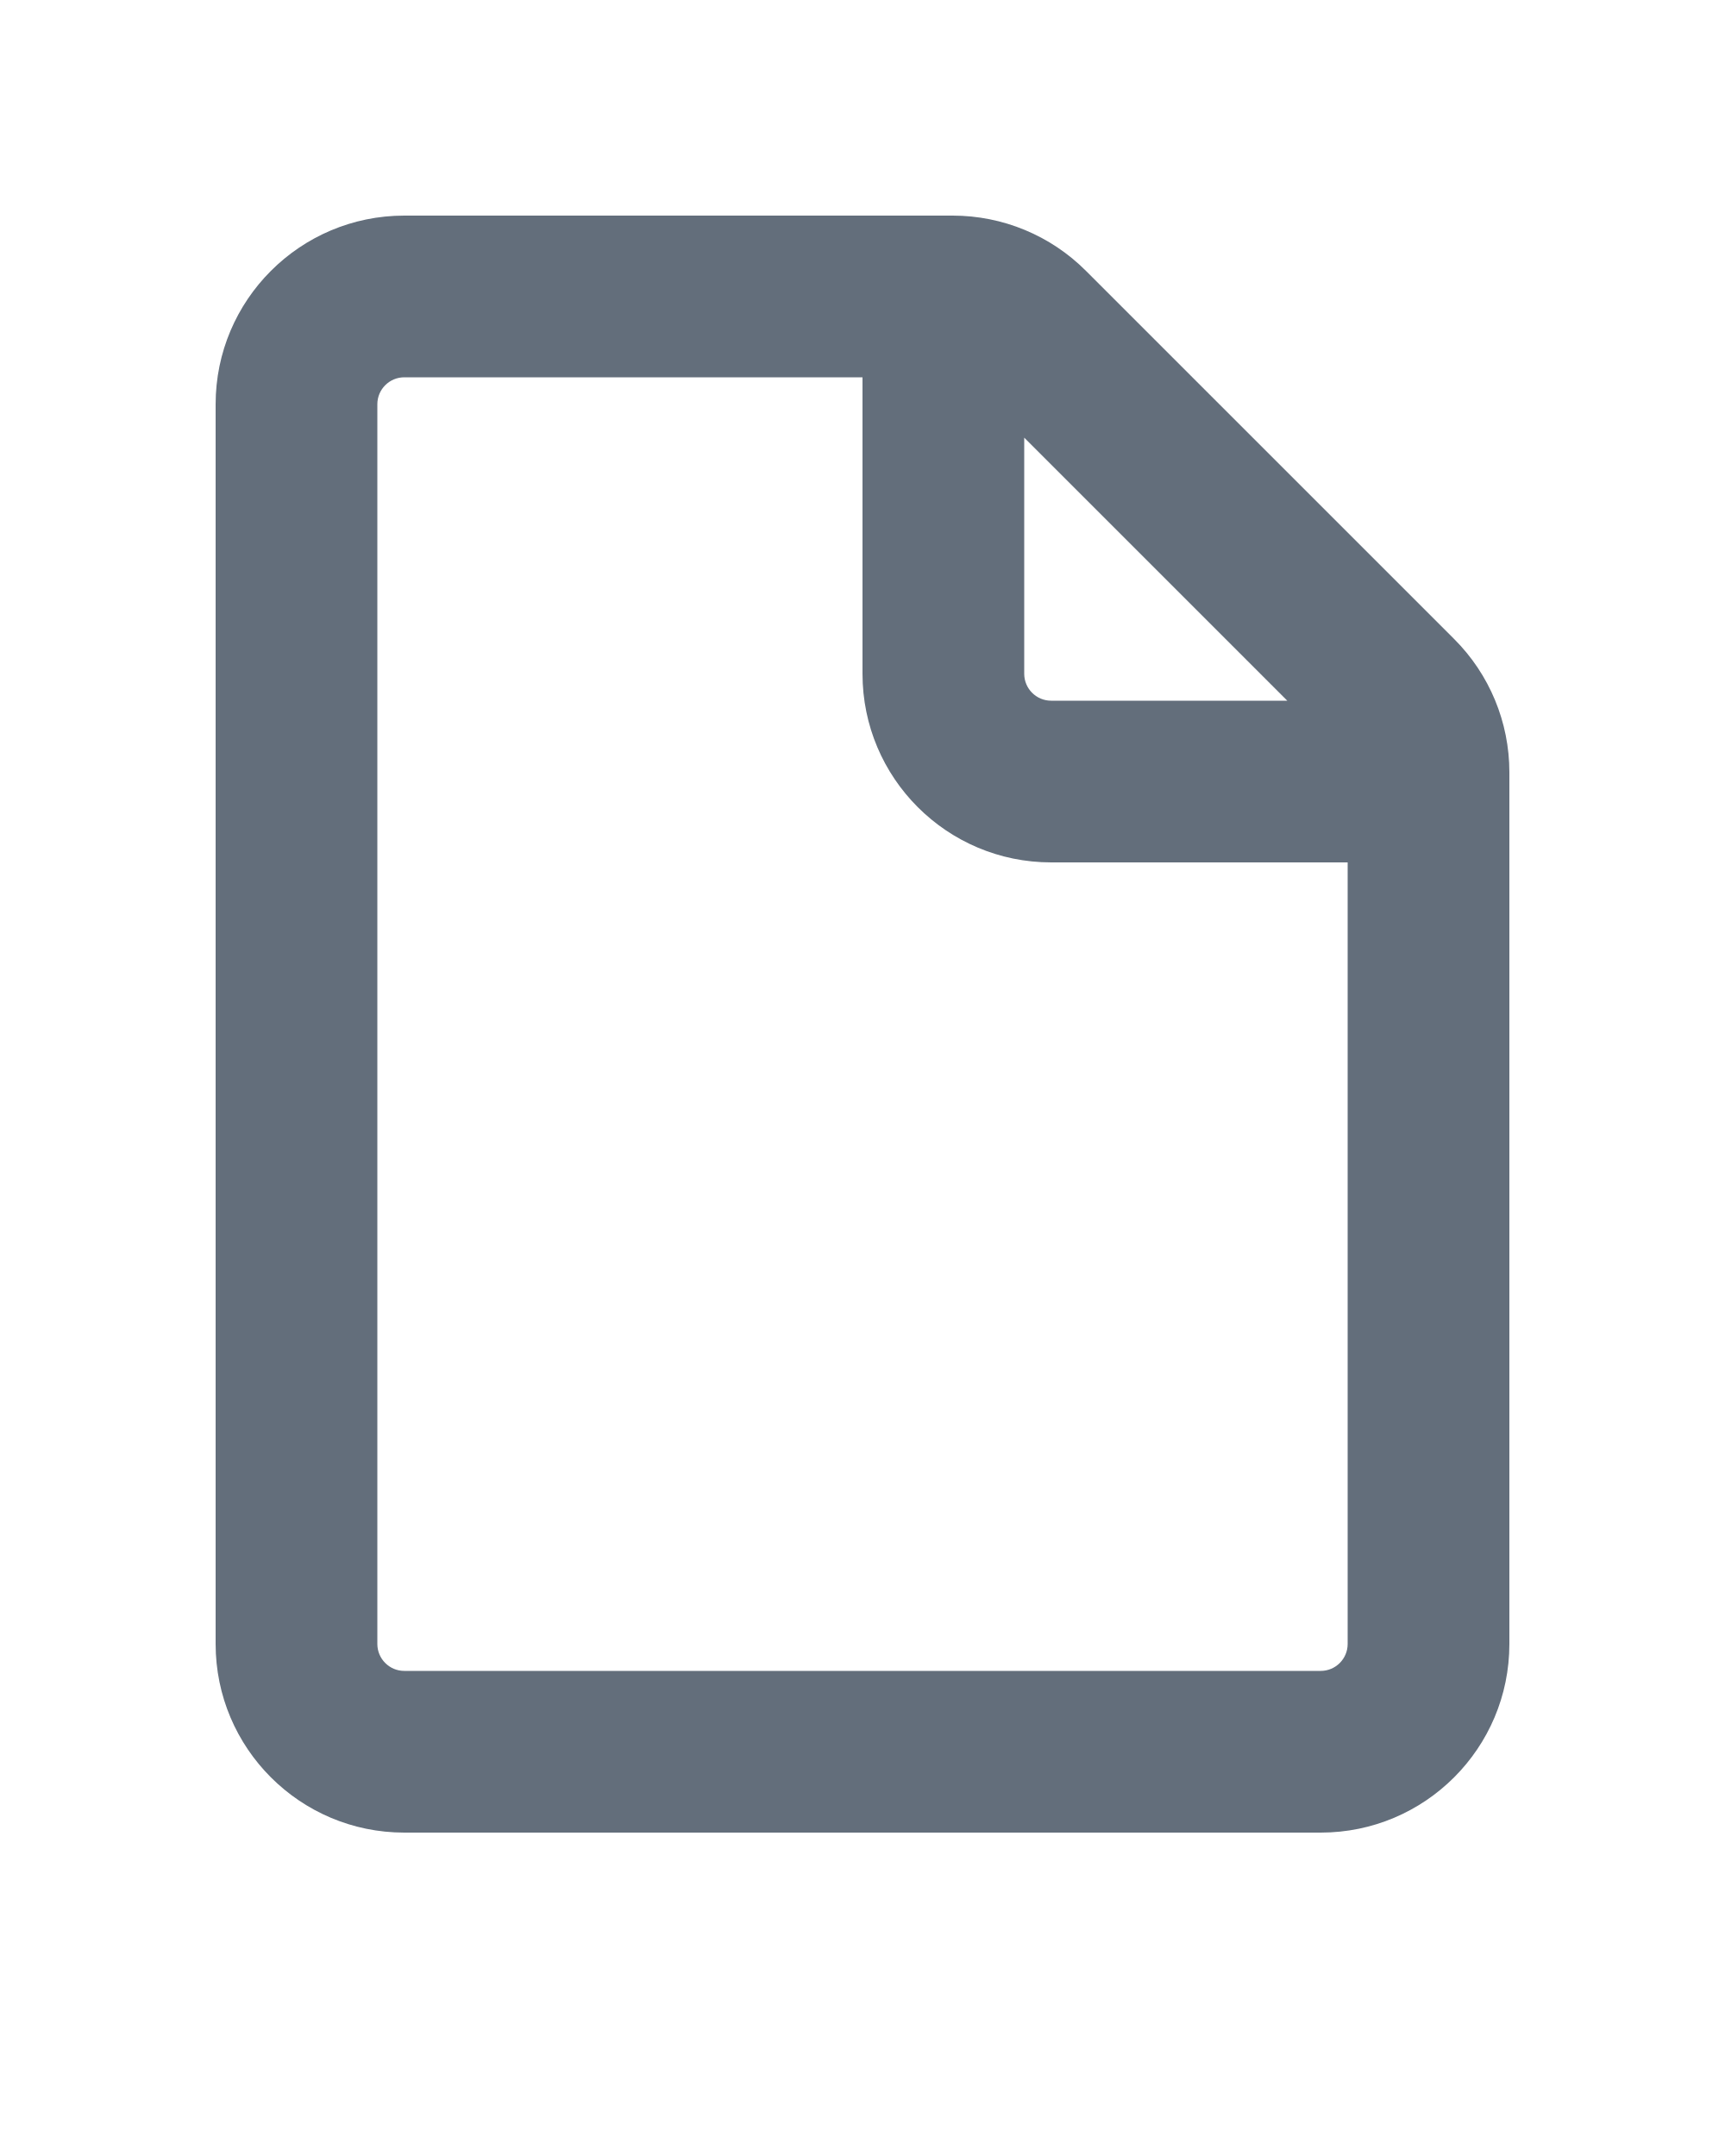
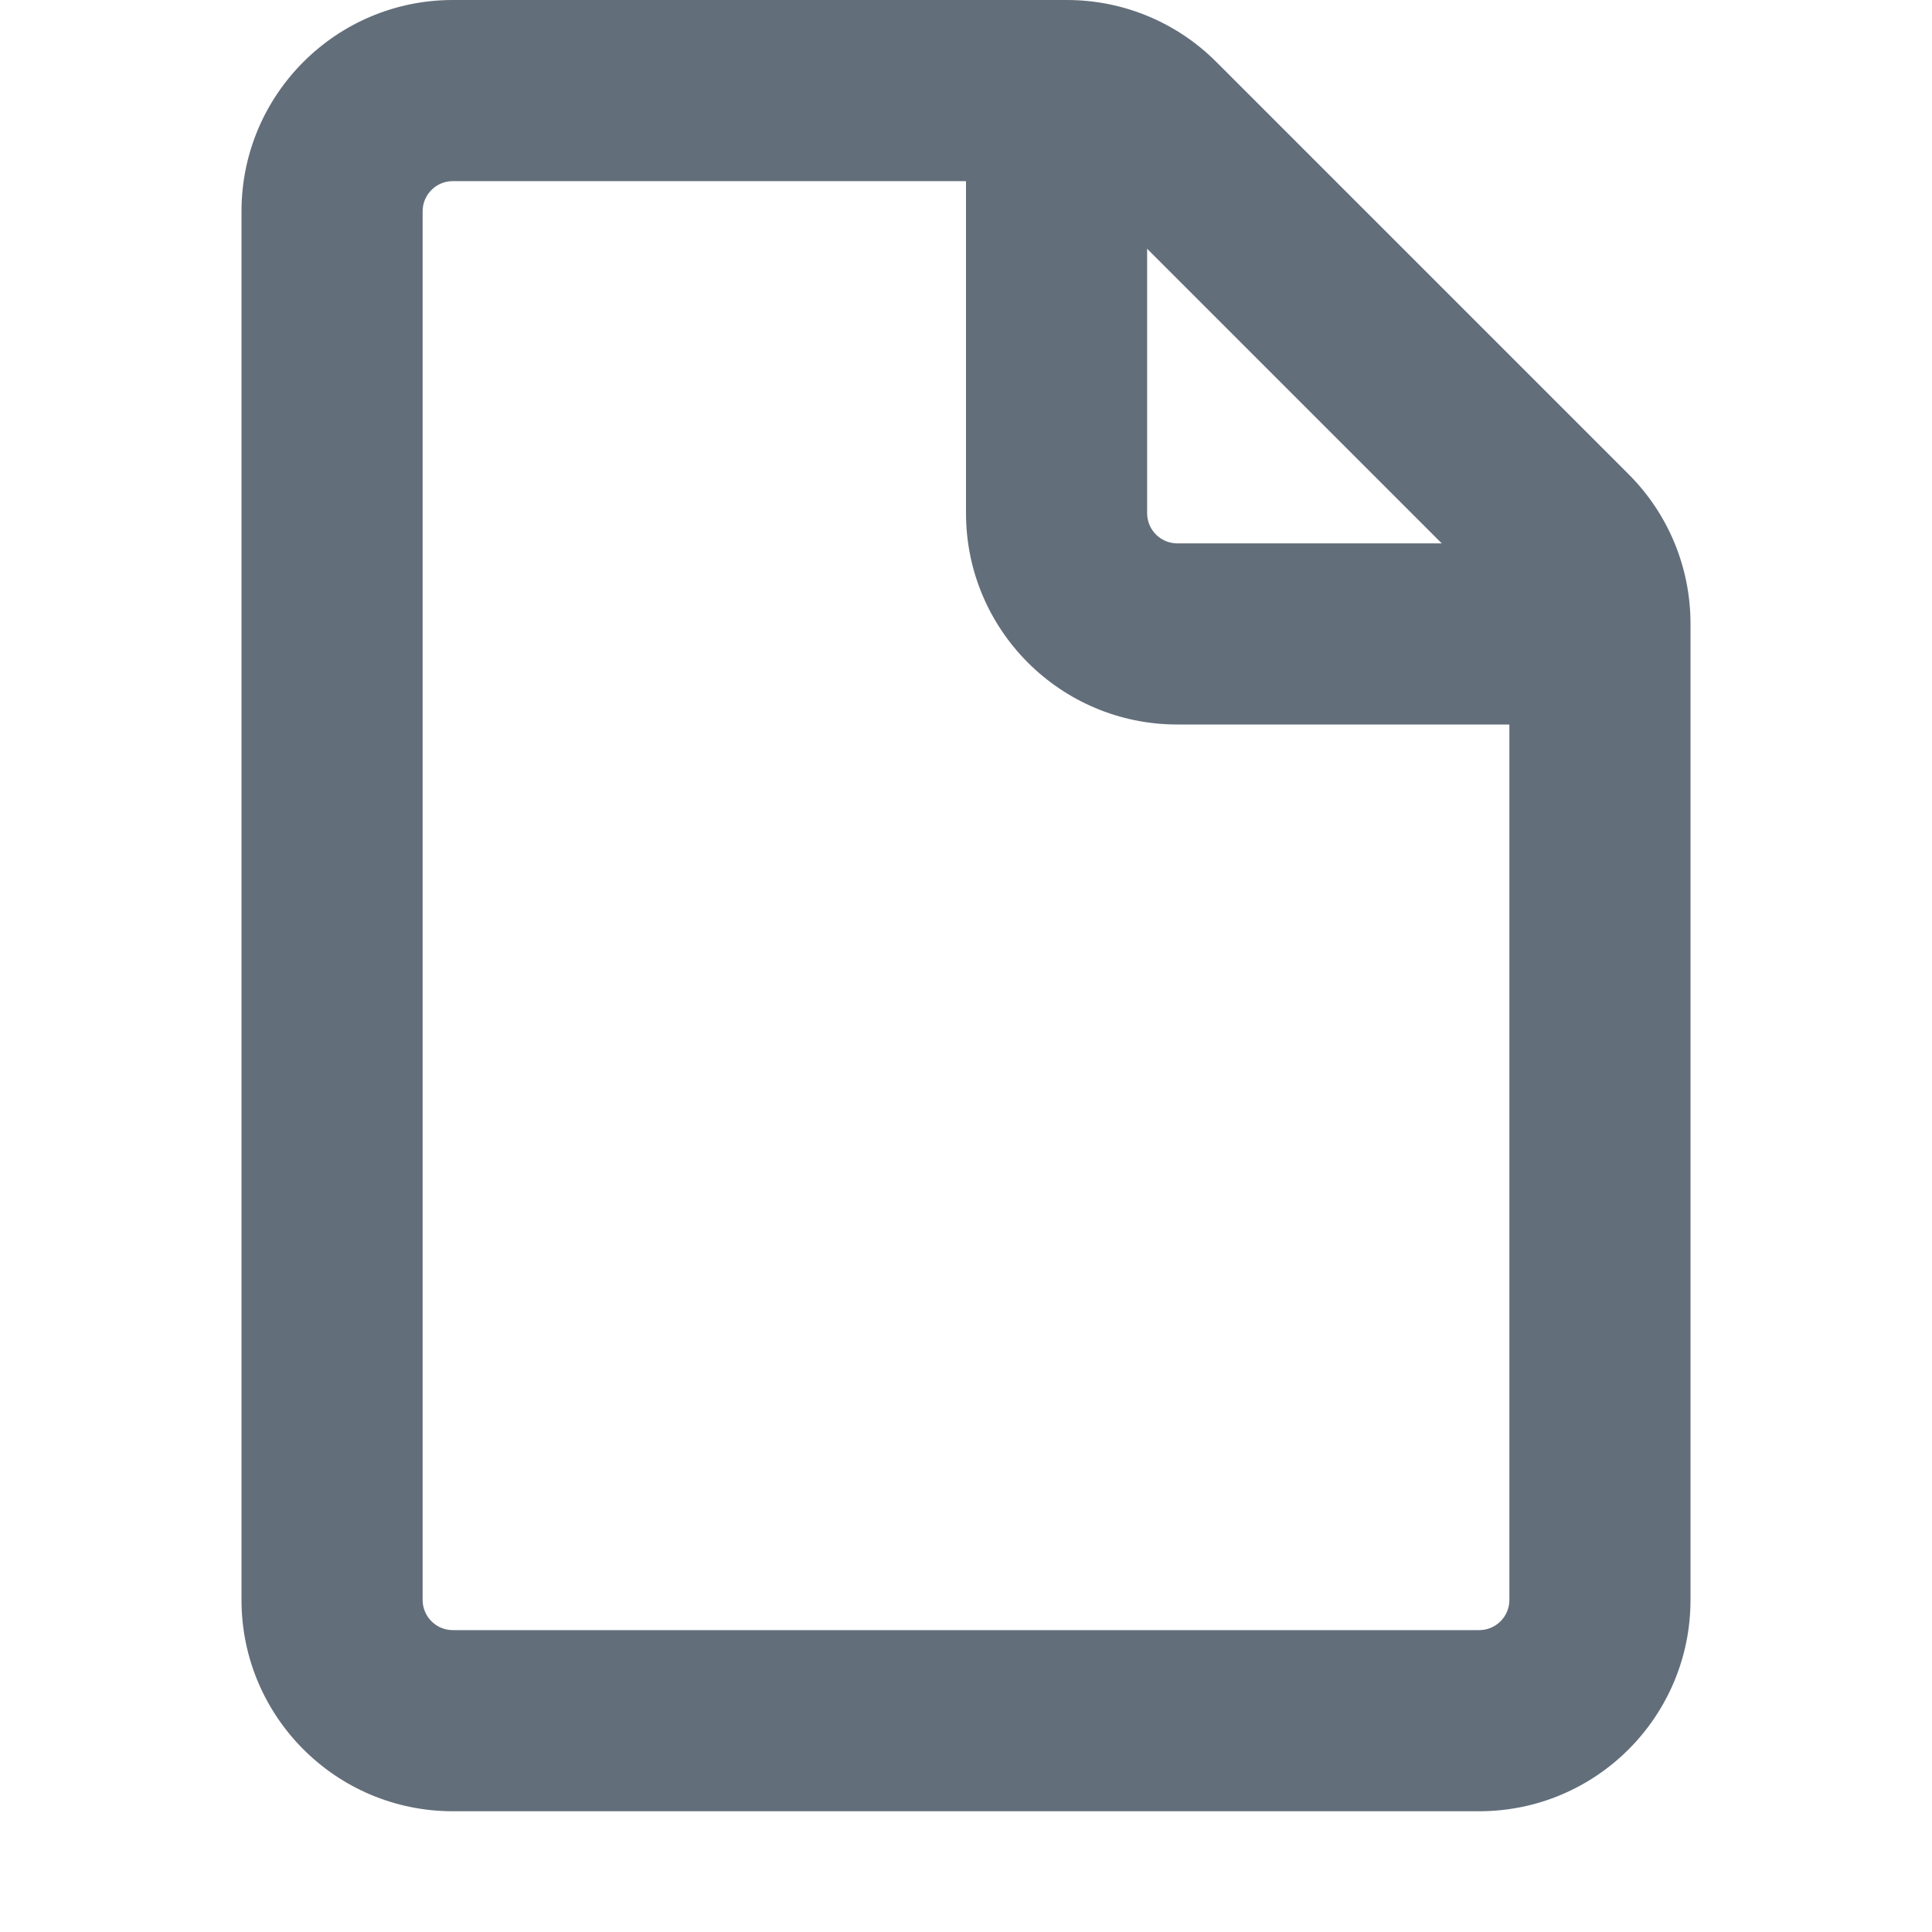
- <svg xmlns="http://www.w3.org/2000/svg" width="16" height="20" viewBox="0 0 16 16" fill="#636e7b">
+ <svg xmlns="http://www.w3.org/2000/svg" width="16" height="16" viewBox="0 0 16 16" fill="#636e7b">
  <path fill-rule="evenodd" d="M3.75 1.5a.25.25 0 00-.25.25v11.5c0 .138.112.25.25.25h8.5a.25.25 0 00.25-.25V6H9.75A1.75 1.75 0 018 4.25V1.5H3.75zm5.75.56v2.19c0 .138.112.25.25.25h2.19L9.5 2.06zM2 1.75C2 .784 2.784 0 3.75 0h5.086c.464 0 .909.184 1.237.513l3.414 3.414c.329.328.513.773.513 1.237v8.086A1.75 1.75 0 0112.25 15h-8.5A1.75 1.75 0 012 13.25V1.75z" />
</svg>
